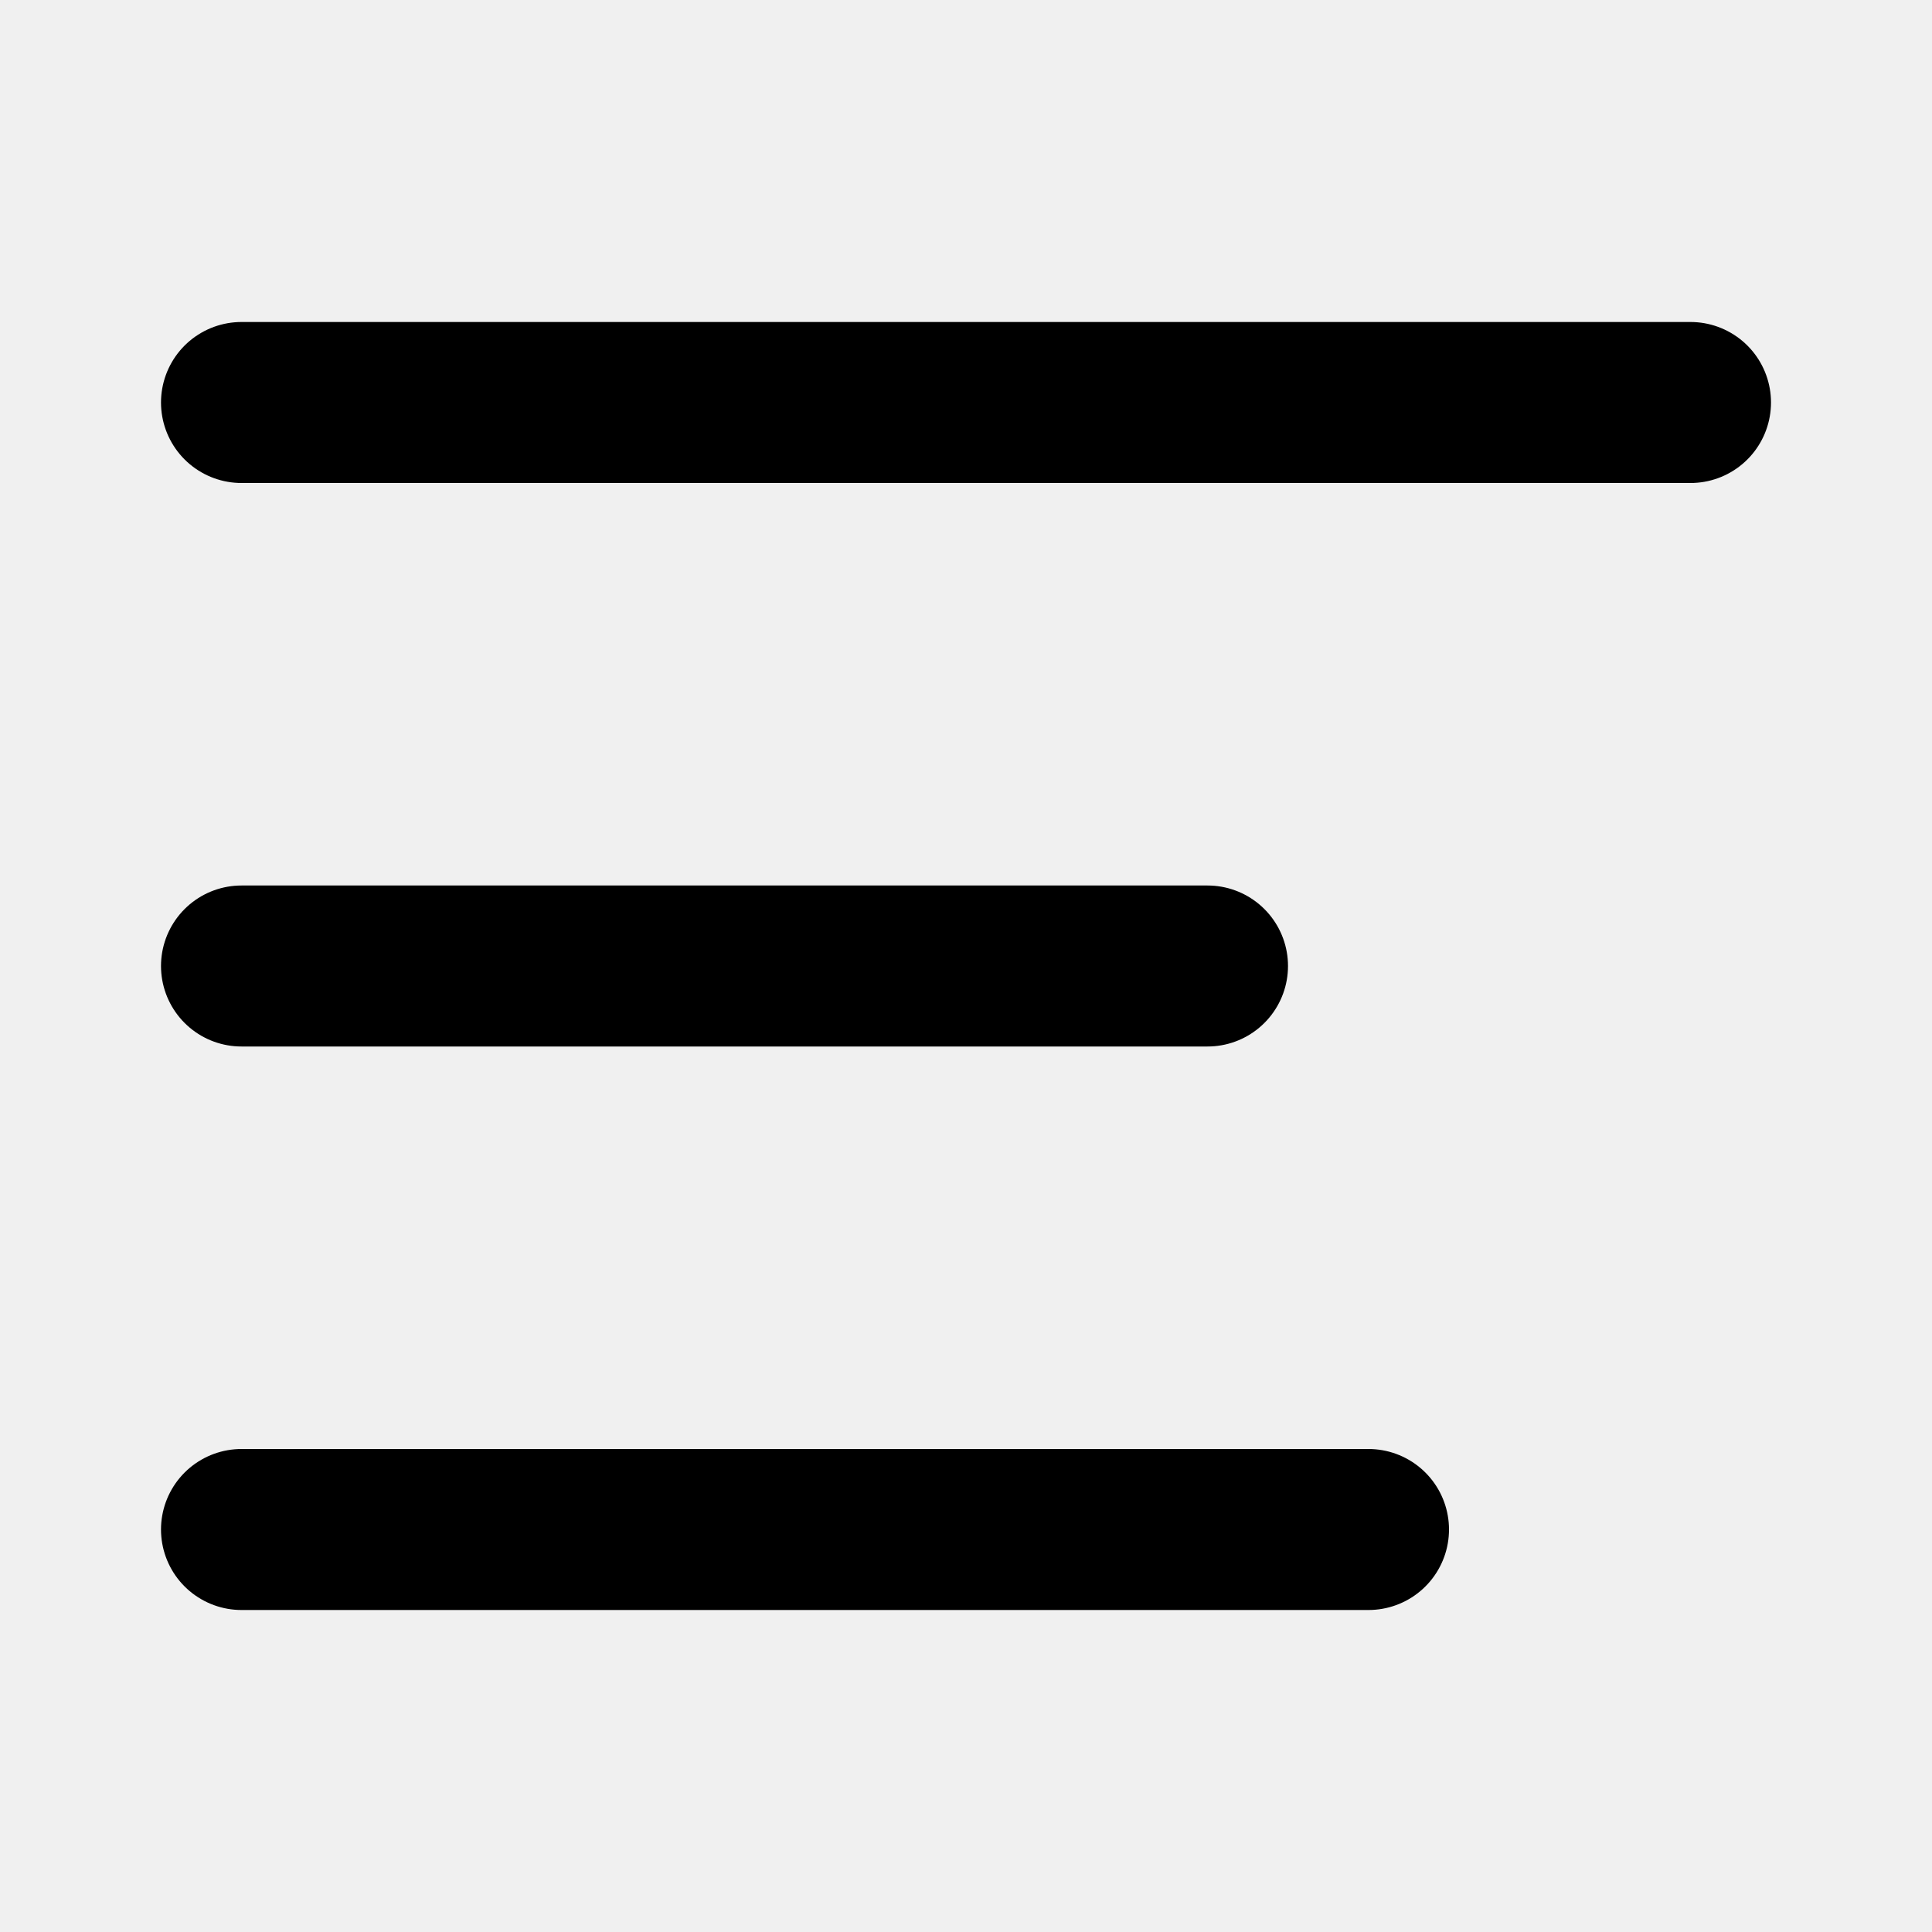
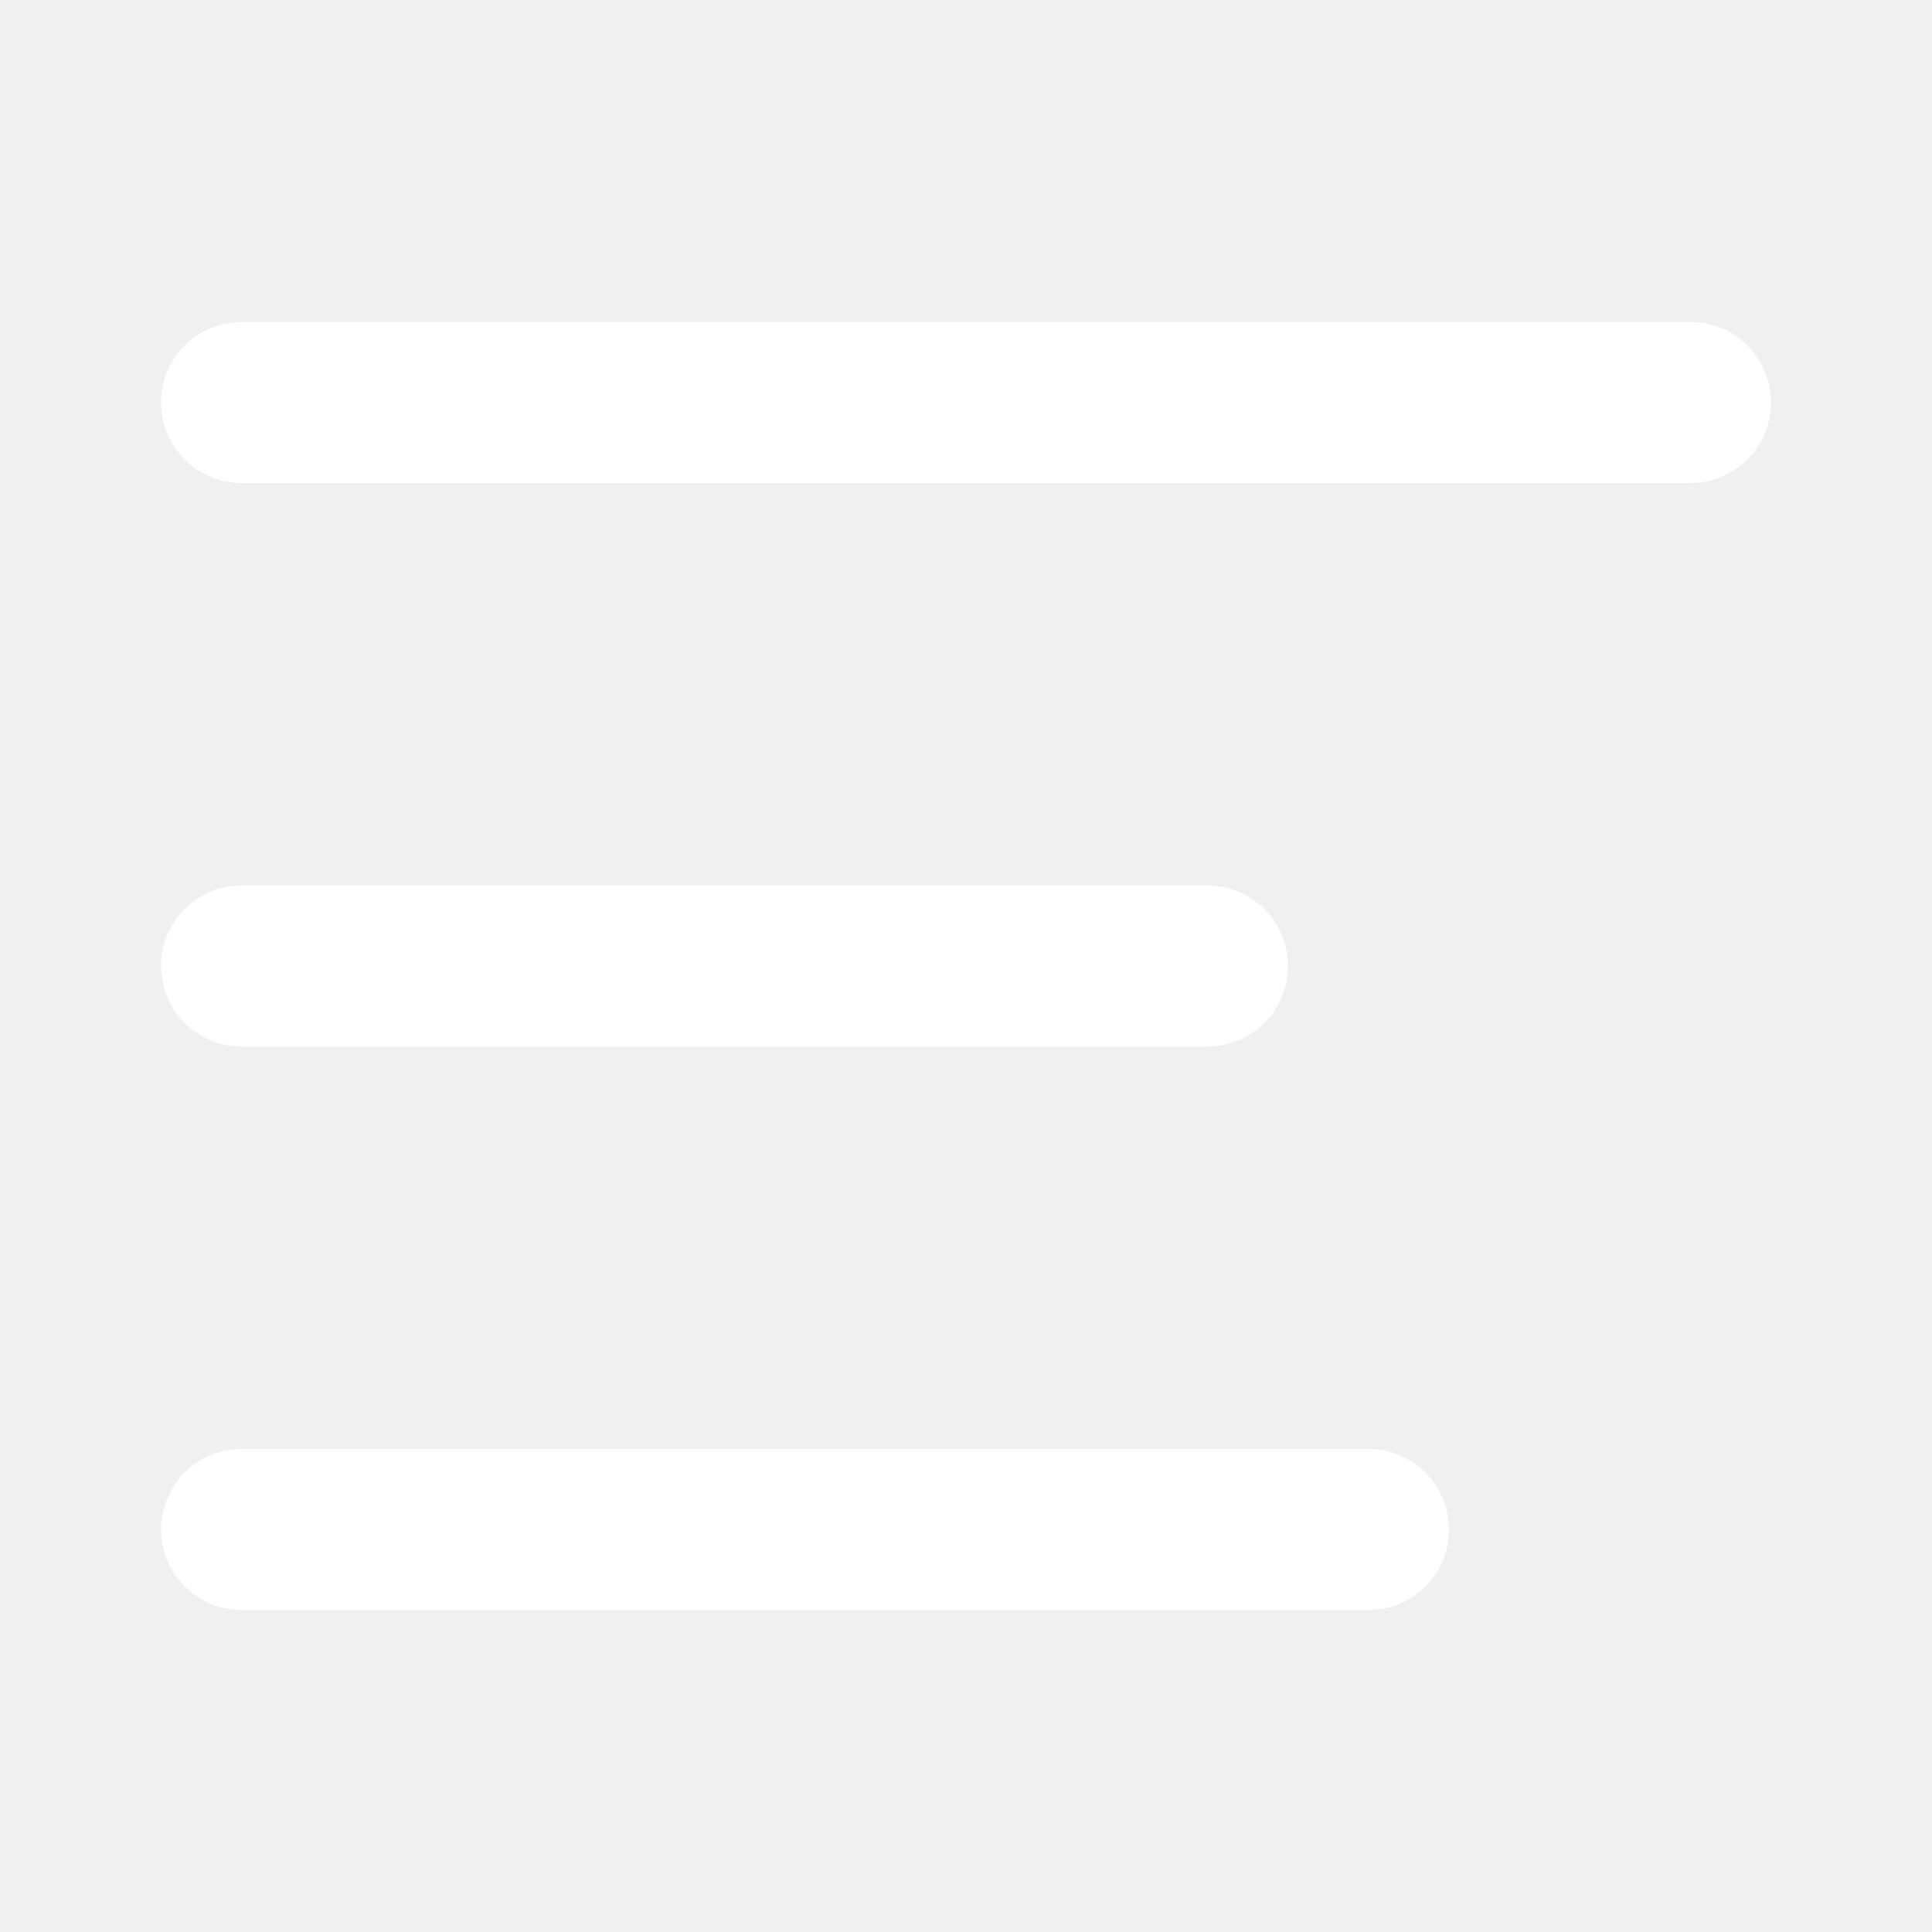
- <svg xmlns="http://www.w3.org/2000/svg" class="lucide lucide-align-left" width="24" height="24" viewBox="0 0 24 24" fill="none" stroke="currentColor" stroke-width="2" stroke-linecap="round" stroke-linejoin="round">
+ <svg xmlns="http://www.w3.org/2000/svg" class="lucide lucide-align-left" width="24" height="24" viewBox="0 0 24 24" fill="none" stroke="#ffffff" stroke-width="2" stroke-linecap="round" stroke-linejoin="round">
  <path d="M21 5H3" />
  <path d="M15 12H3" />
  <path d="M17 19H3" />
</svg>
